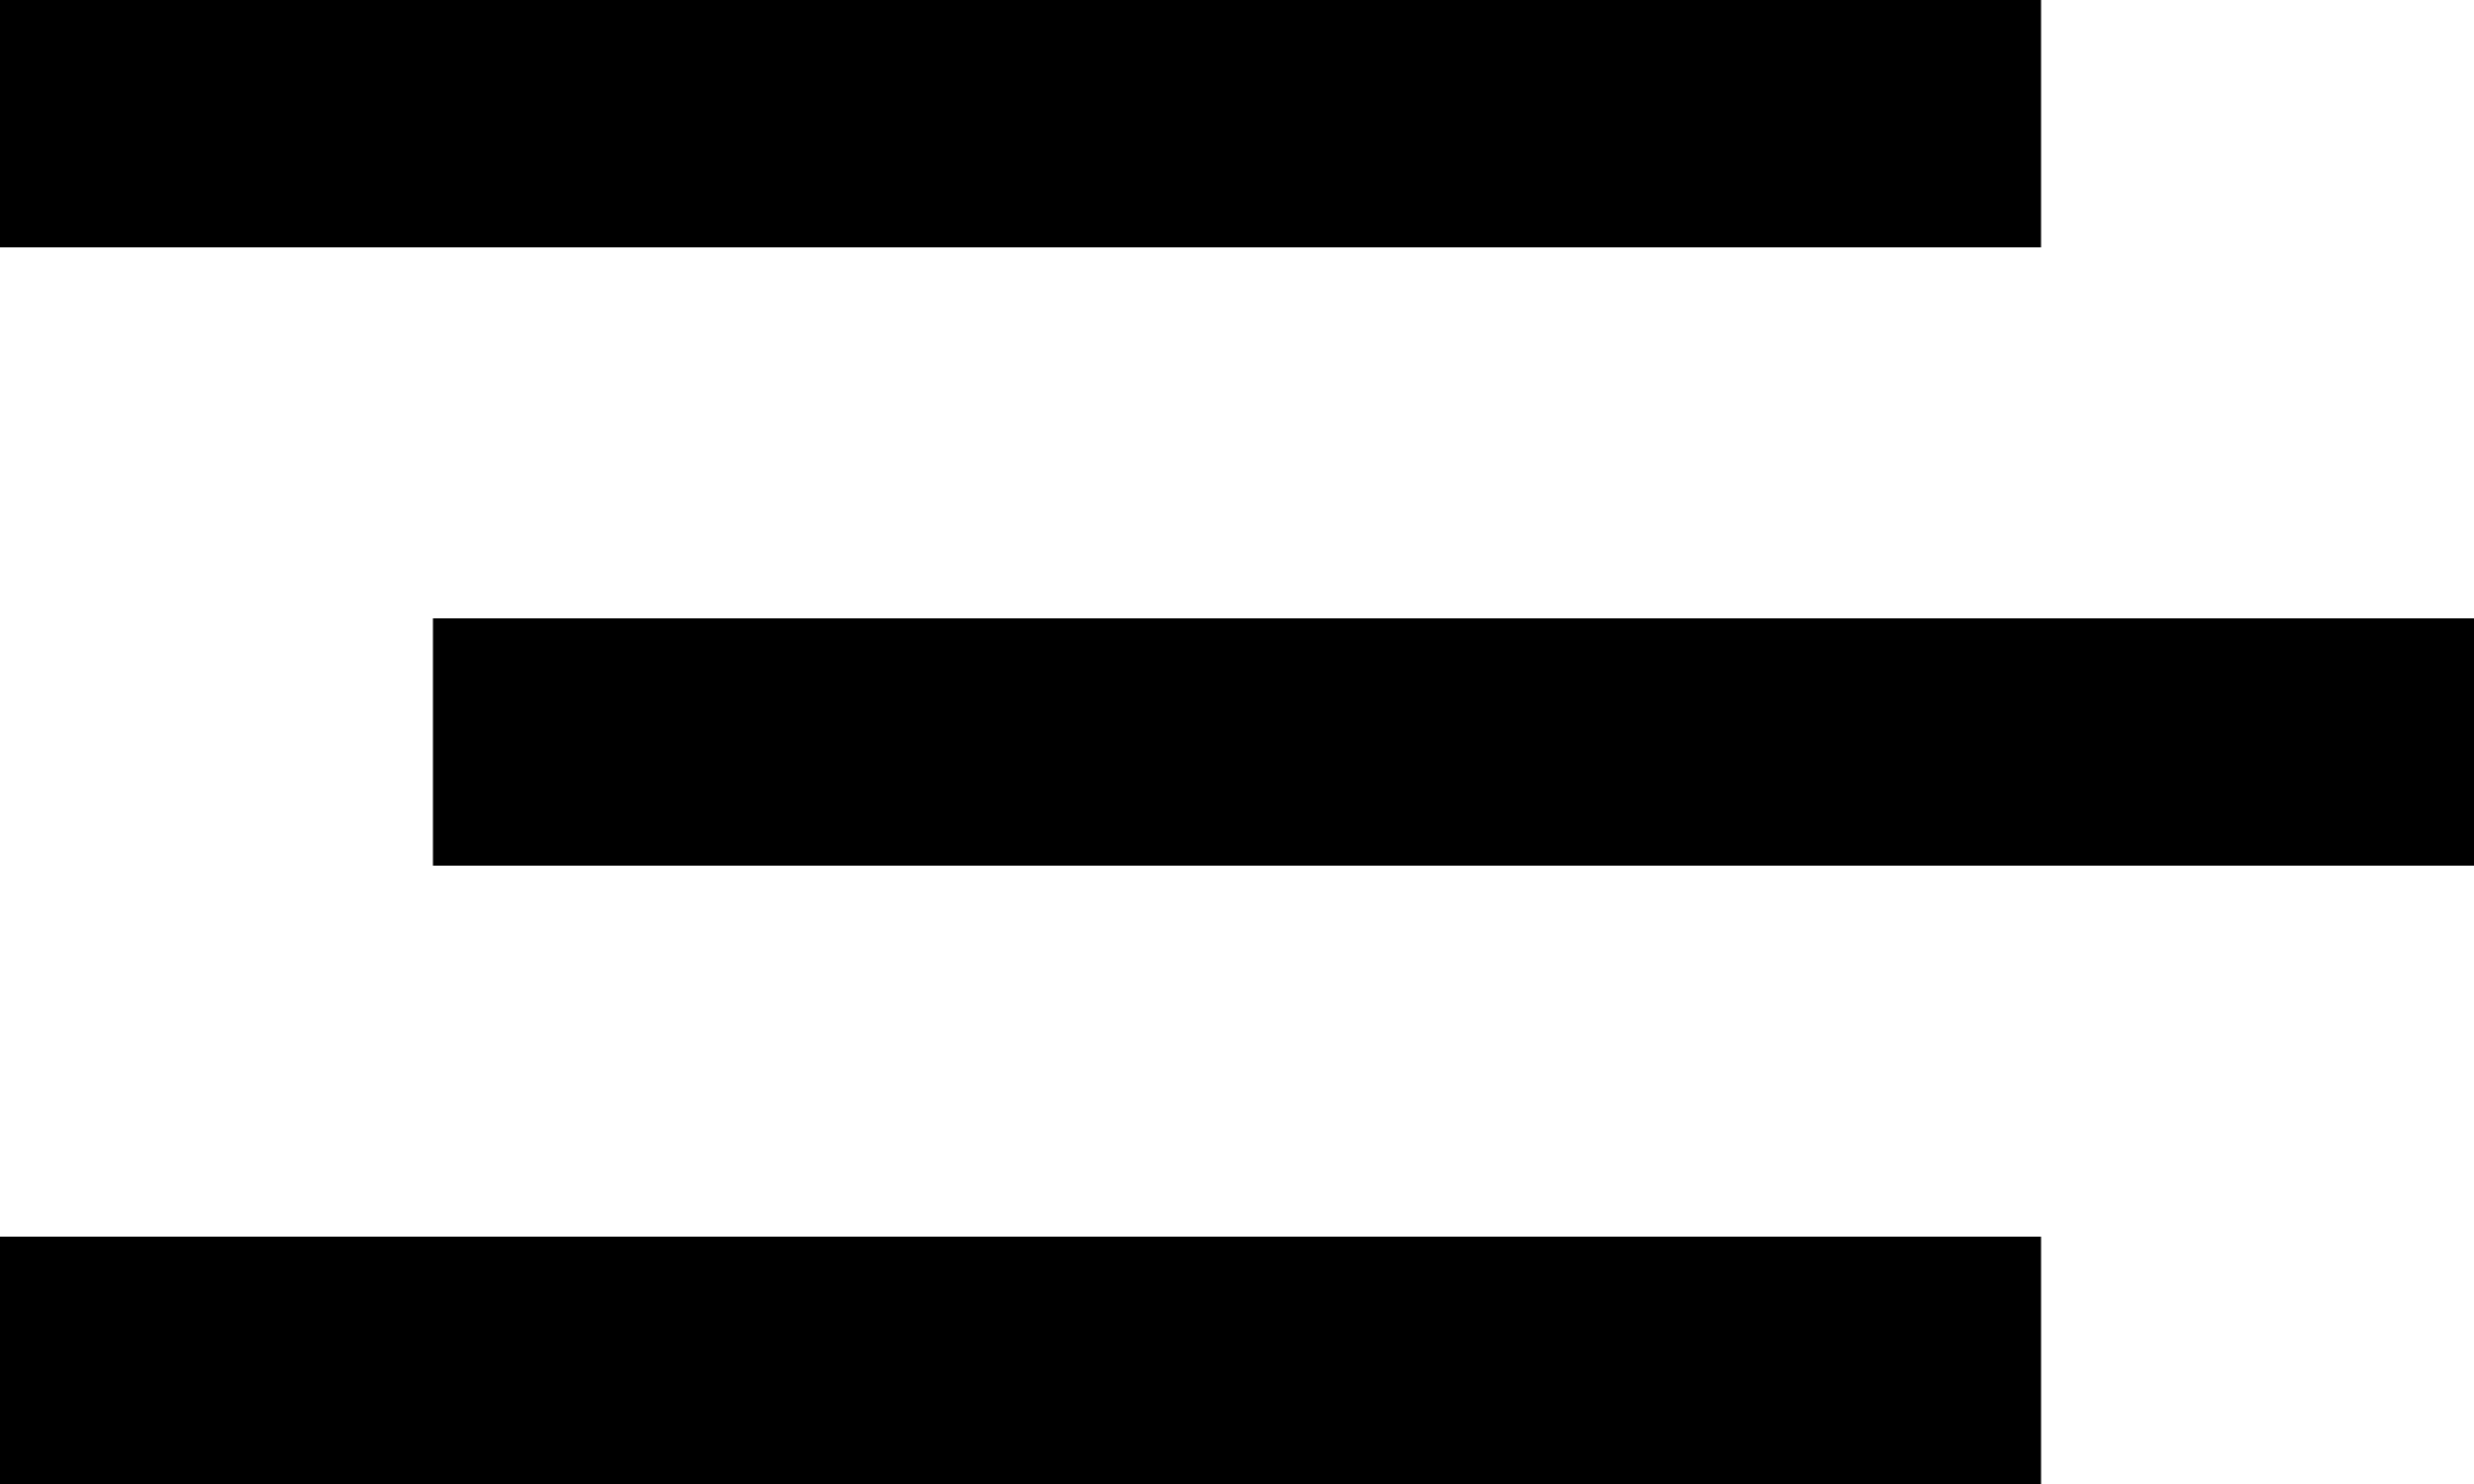
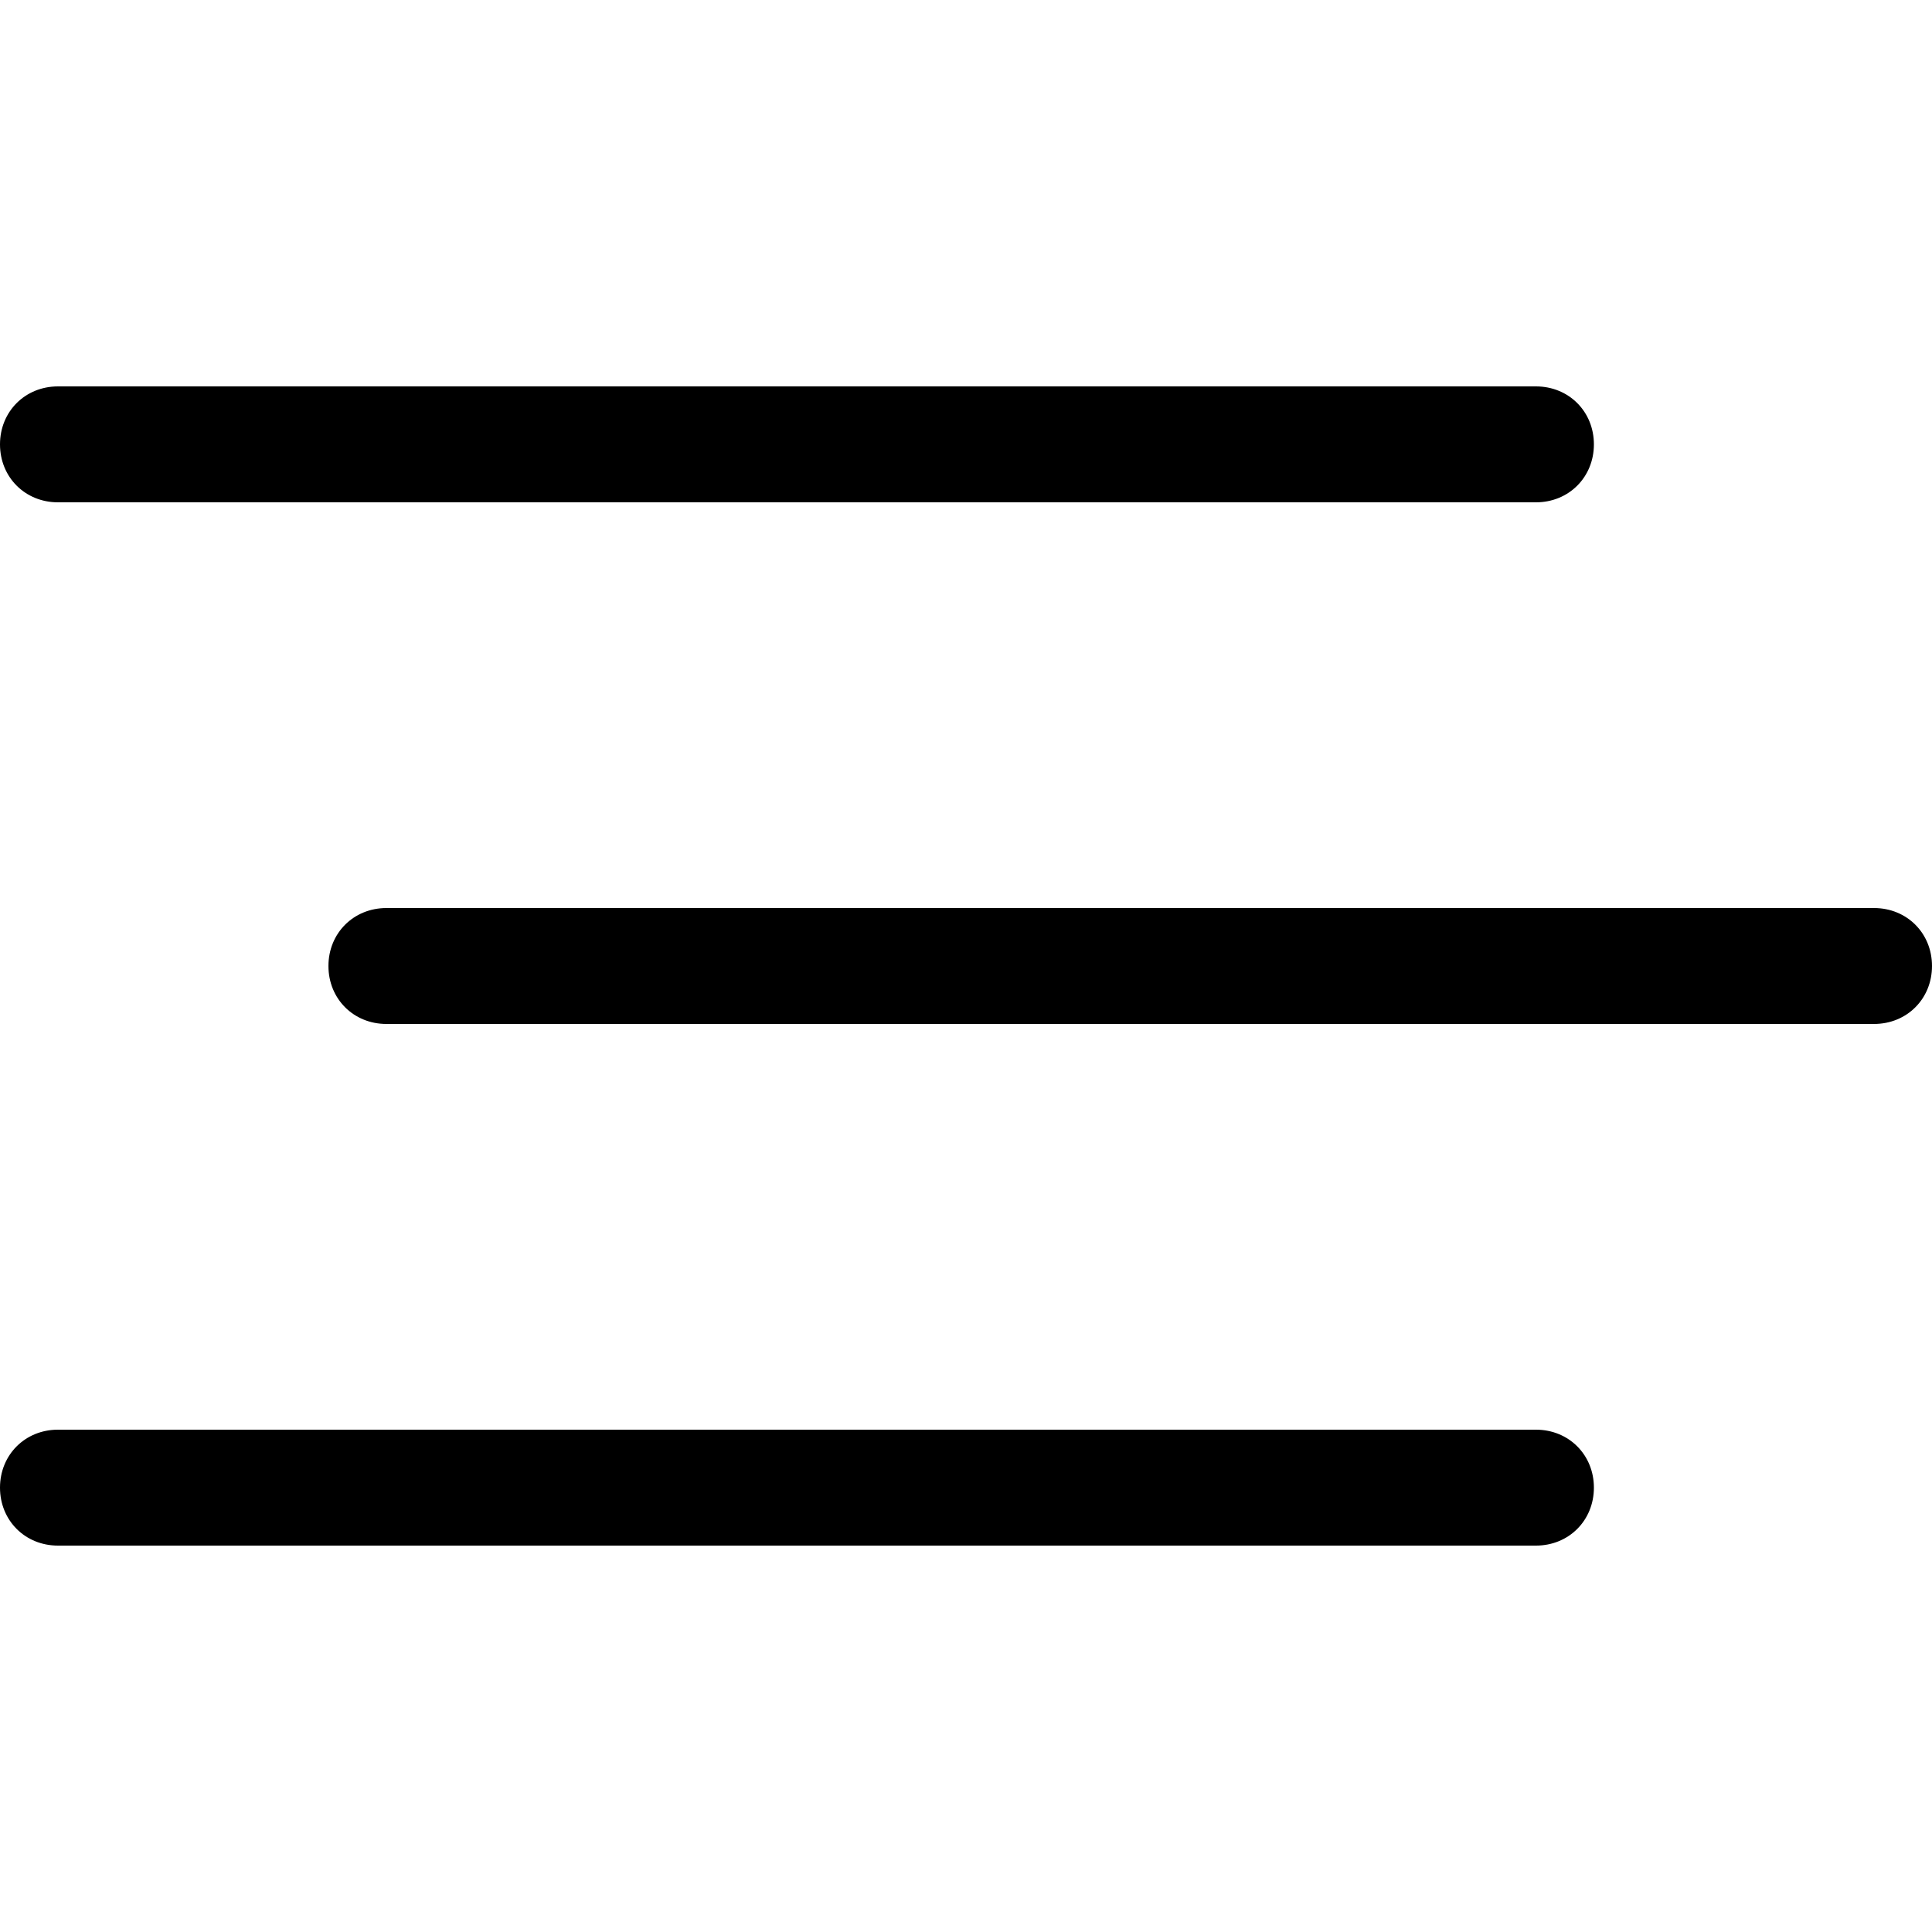
- <svg xmlns="http://www.w3.org/2000/svg" version="1.1" id="Layer_1" x="0px" y="0px" viewBox="0 0 40 24" style="enable-background:new 0 0 40 24;" xml:space="preserve">
-   <rect id="XMLID_30_" width="33" height="4" />
-   <rect id="XMLID_32_" y="20" width="33" height="4" />
-   <rect id="XMLID_33_" x="7" y="10" width="33" height="4" />
+ <svg xmlns="http://www.w3.org/2000/svg" x="0px" y="0px" viewBox="0 0 100 100" class="nav__utilities__item__icon">
+   <path d="M3,20h76.5c1.7,0,3,1.3,3,3v0c0,1.7-1.3,3-3,3H3c-1.7,0-3-1.3-3-3v0C0,21.3,1.3,20,3,20z" />
+   <path d="M3,74h76.5c1.7,0,3,1.3,3,3l0,0c0,1.7-1.3,3-3,3H3c-1.7,0-3-1.3-3-3l0,0C0,75.3,1.3,74,3,74z" />
+   <path d="M20,47h77c1.7,0,3,1.3,3,3v0c0,1.7-1.3,3-3,3H20c-1.7,0-3-1.3-3-3v0C17,48.3,18.3,47,20,47z" />
</svg>
